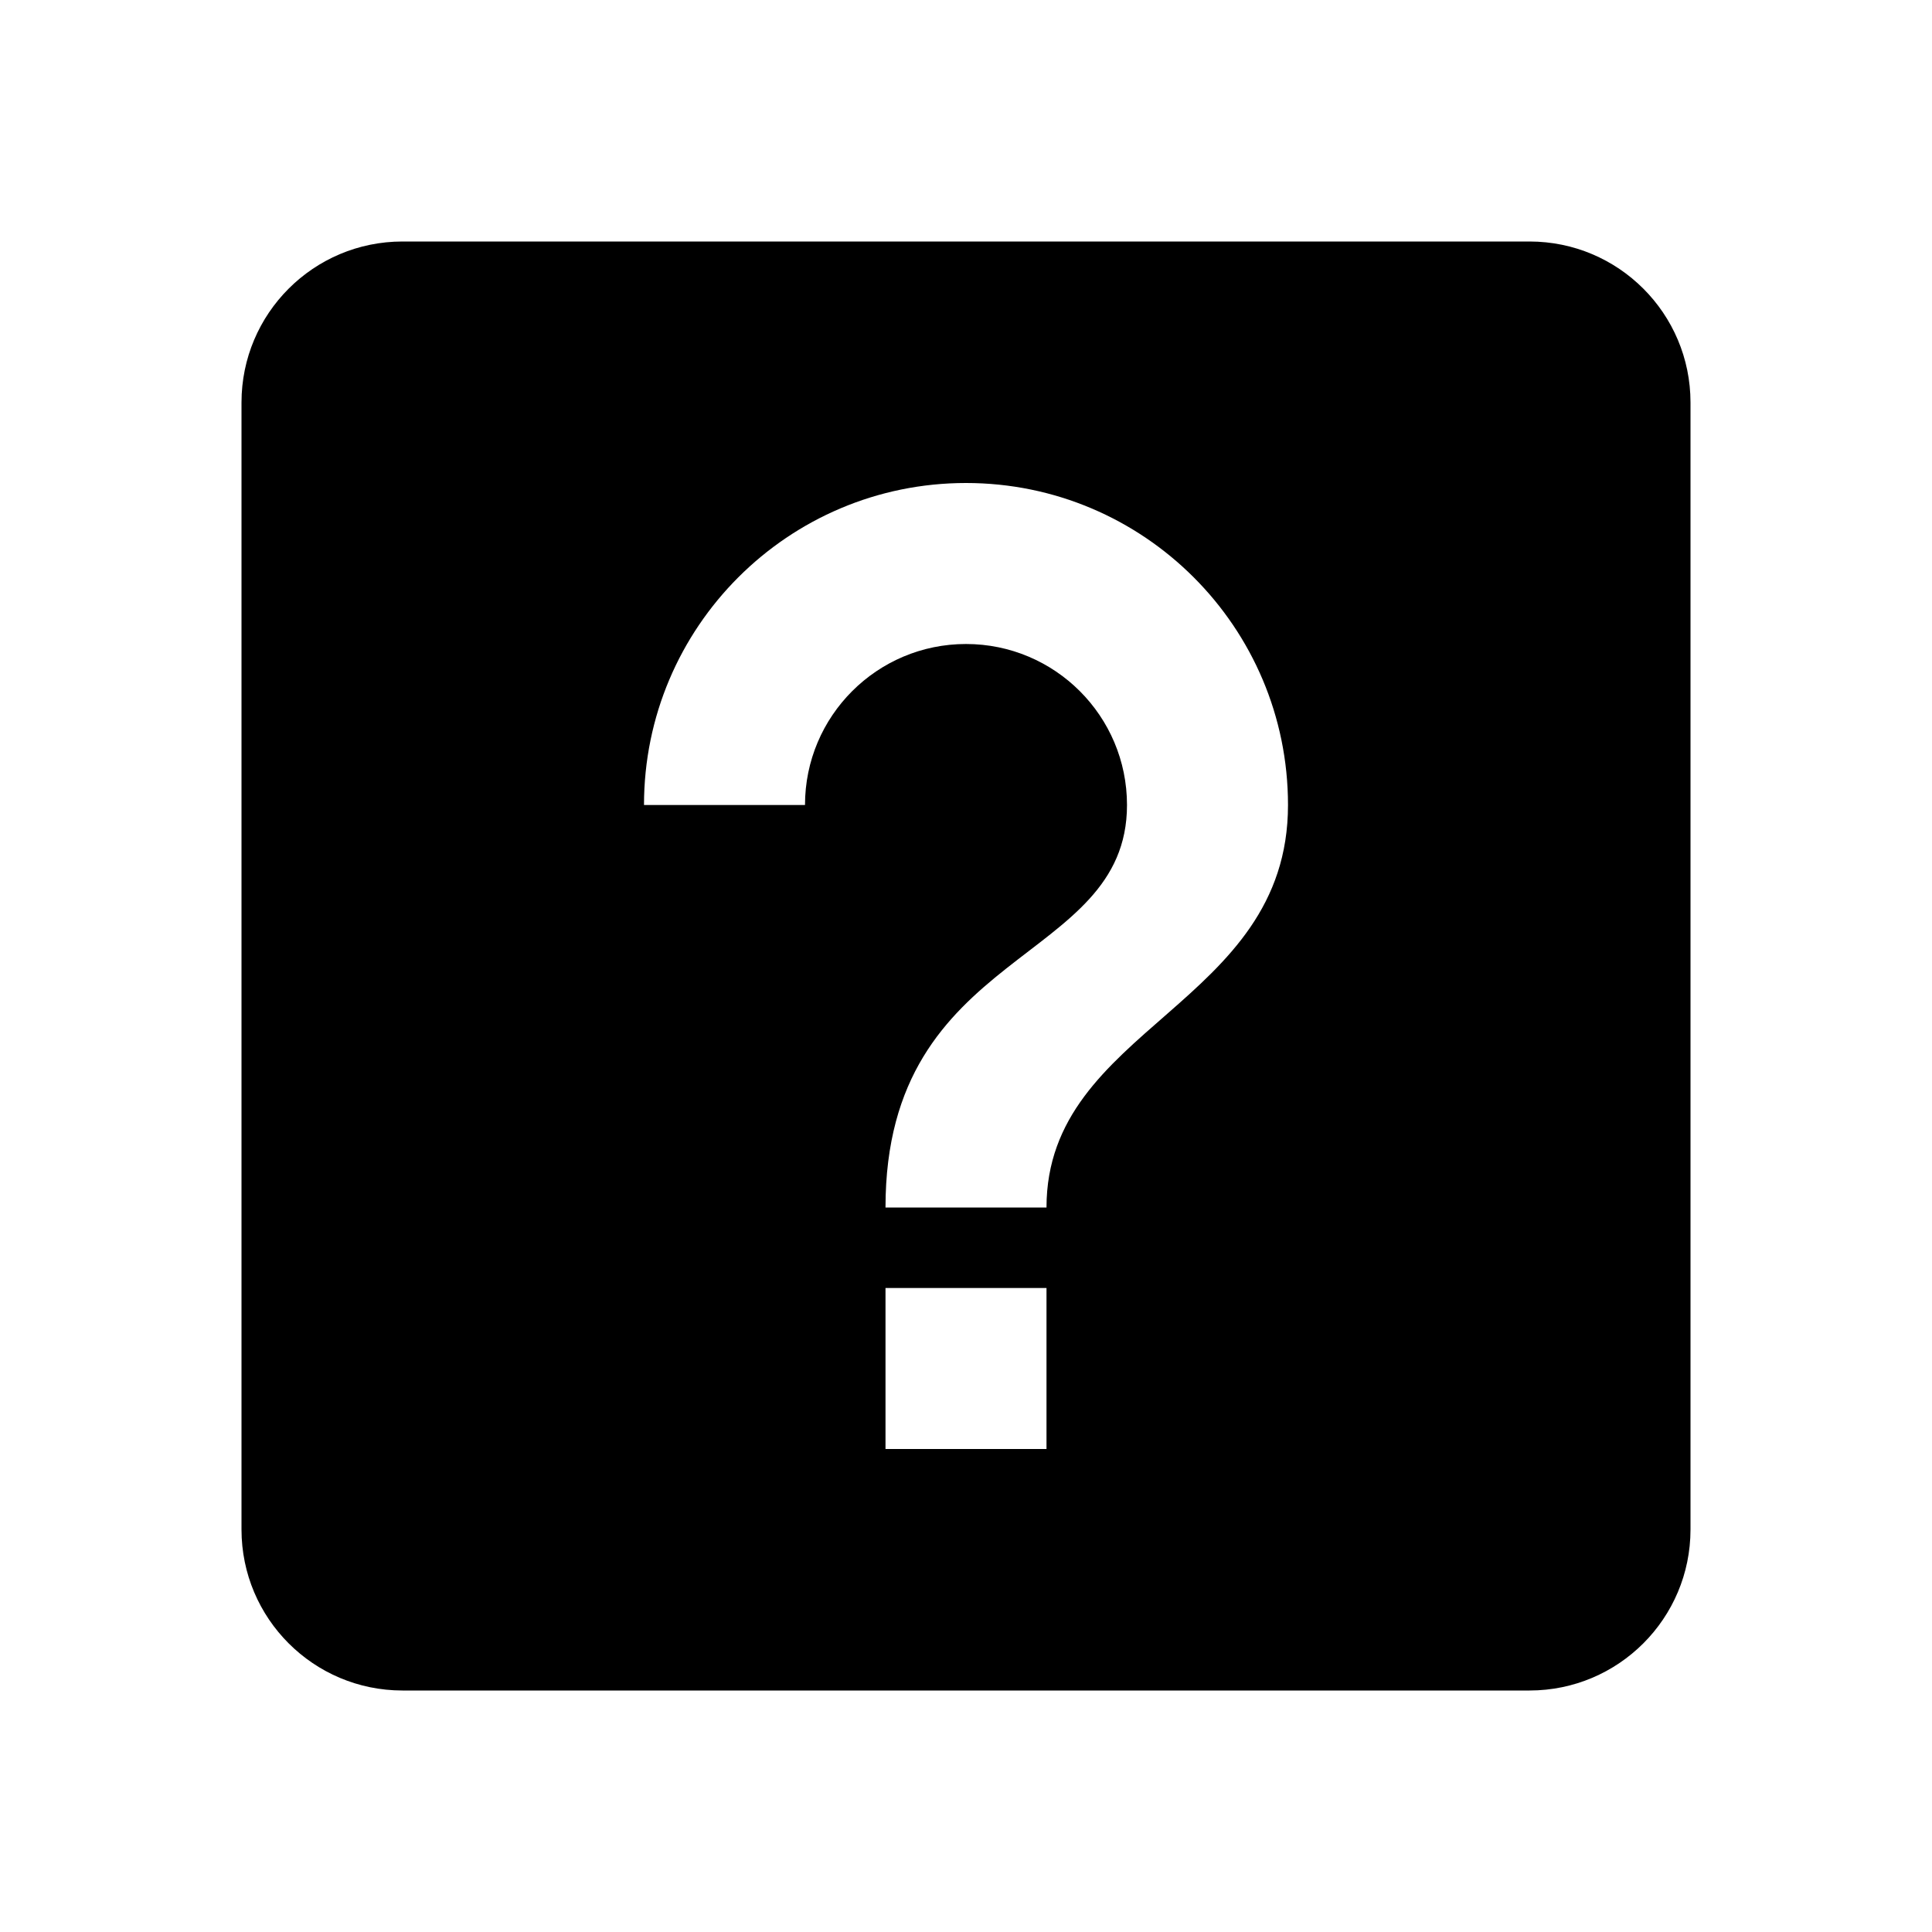
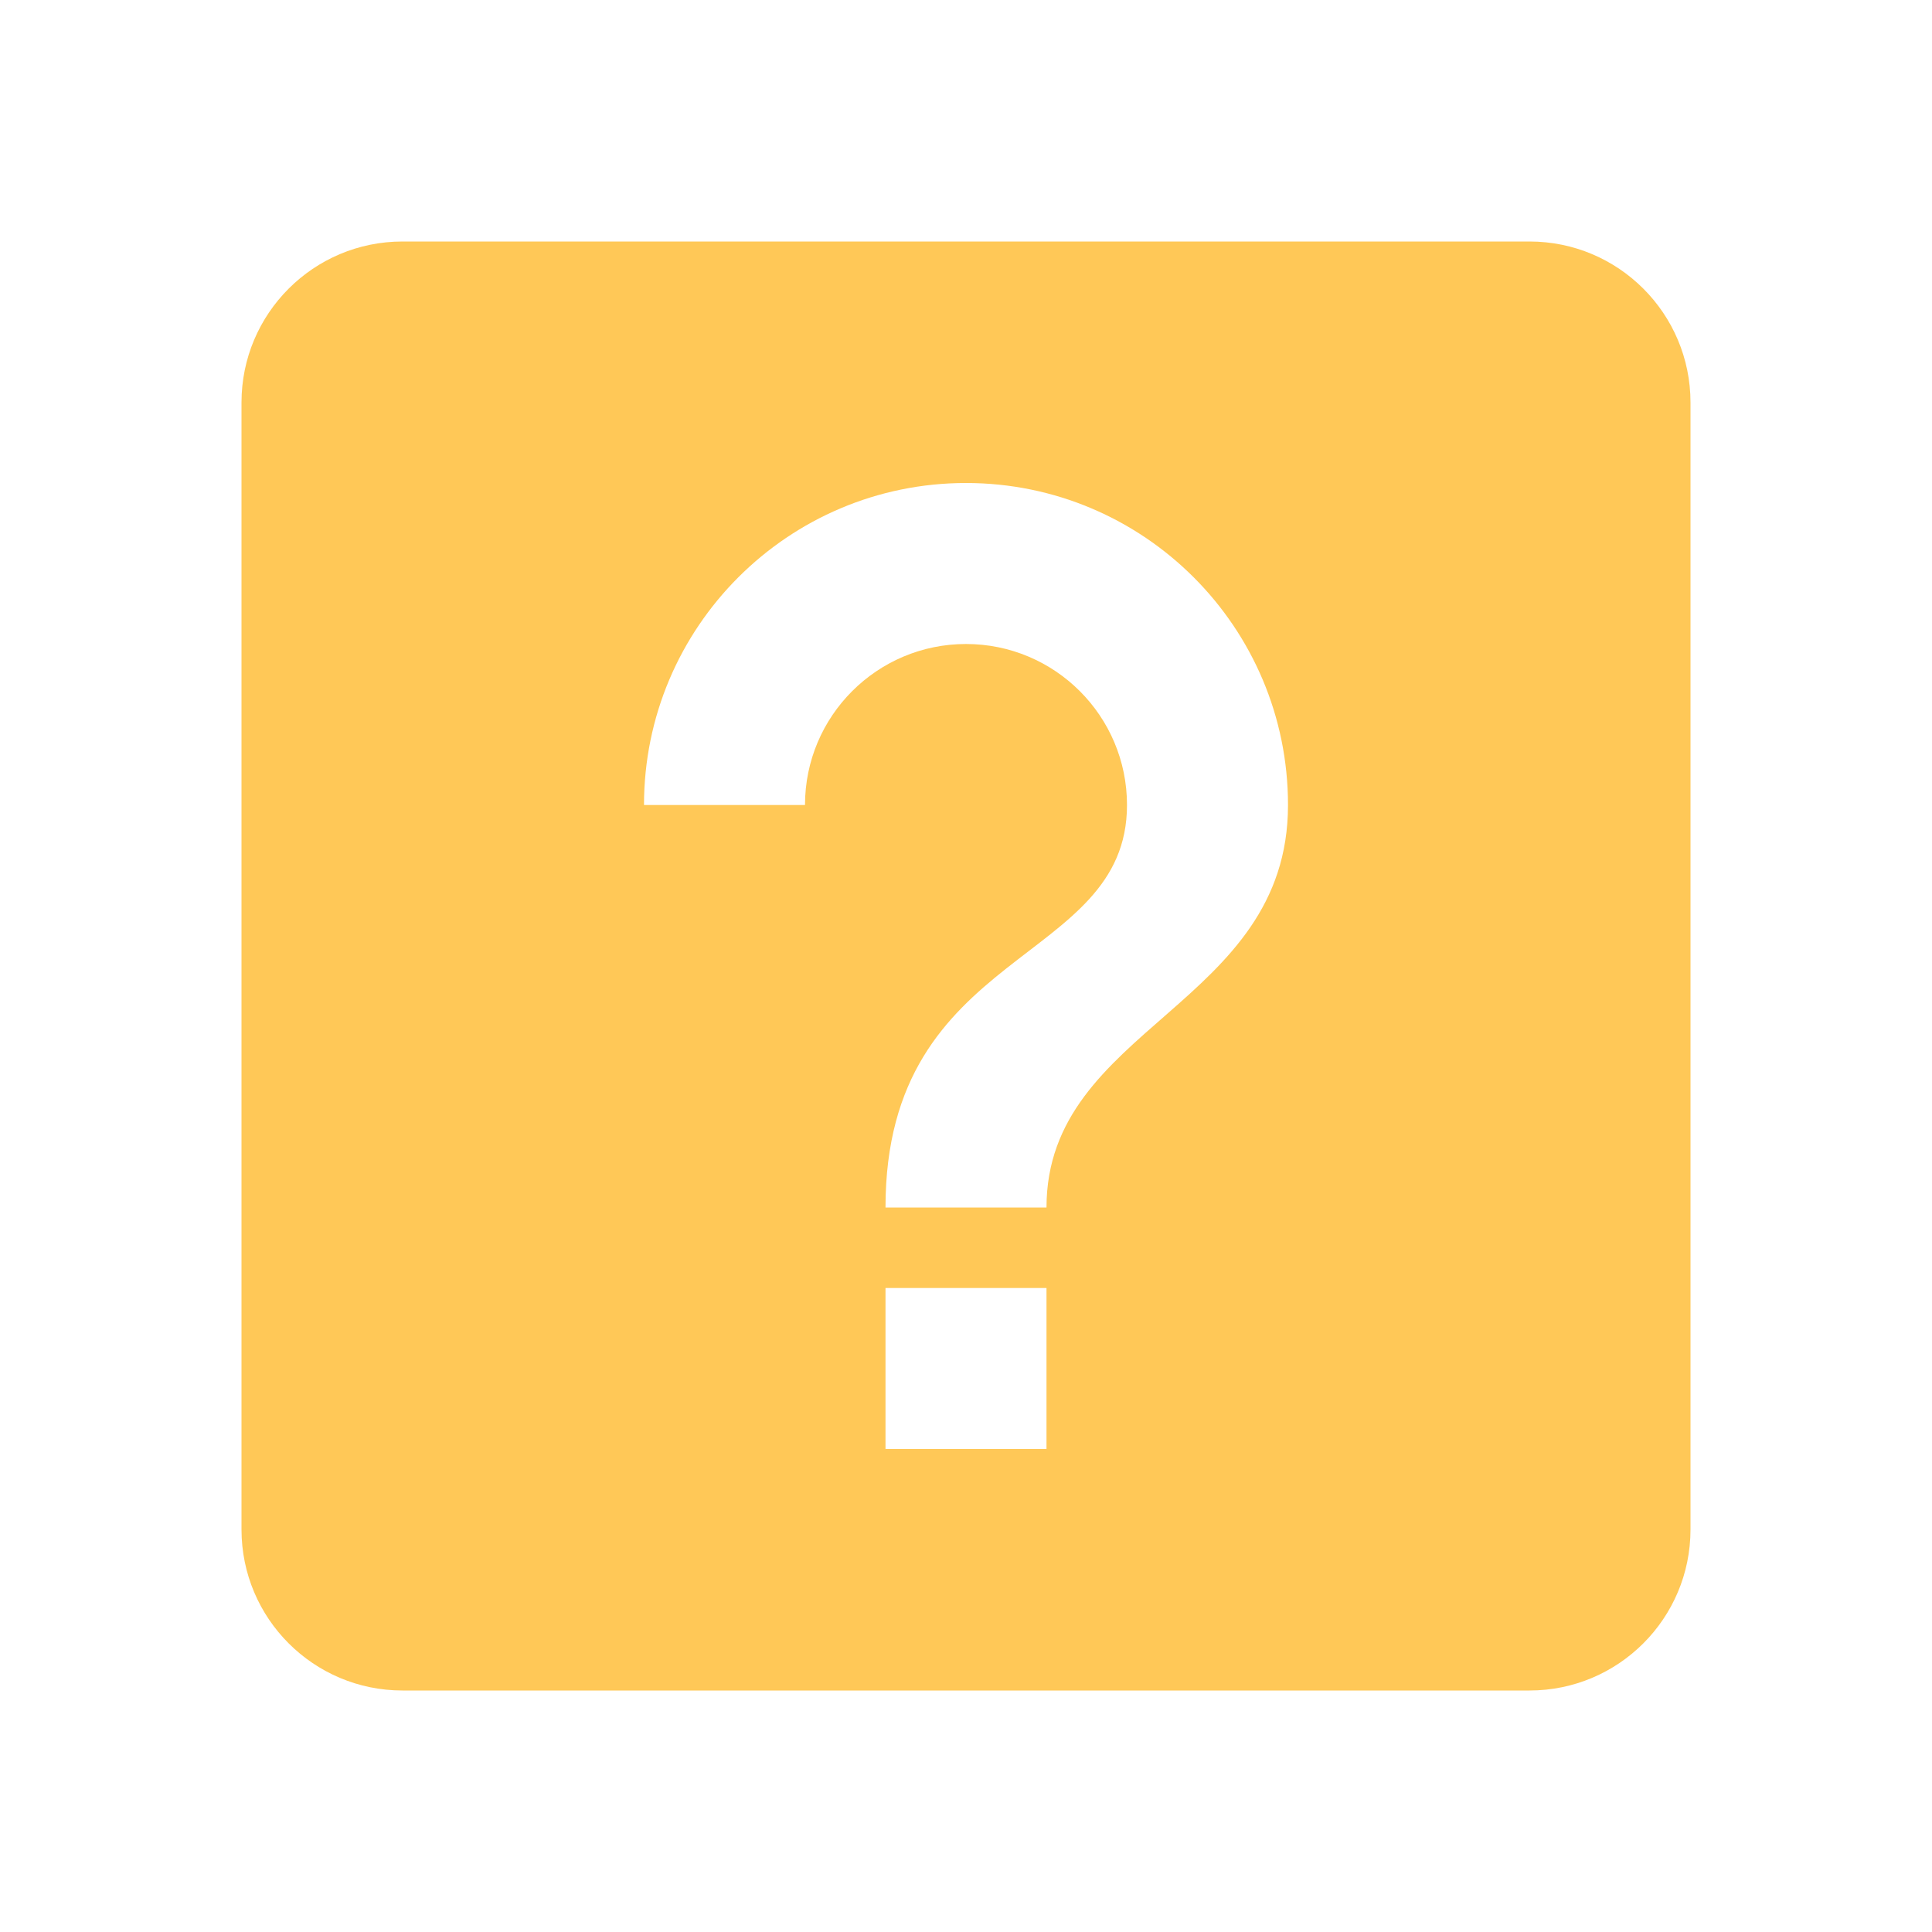
<svg xmlns="http://www.w3.org/2000/svg" viewBox="0 0 24 24">
-   <path d="M11,18H13V16H11V18M12,6A4,4 0 0,0 8,10H10A2,2 0 0,1 12,8A2,2 0 0,1 14,10C14,12 11,11.75 11,15H13C13,12.75 16,12.5 16,10A4,4 0 0,0 12,6M5,3H19A2,2 0 0,1 21,5V19A2,2 0 0,1 19,21H5A2,2 0 0,1 3,19V5A2,2 0 0,1 5,3Z" />
+   <path d="M11,18H13V16H11V18M12,6A4,4 0 0,0 8,10H10A2,2 0 0,1 12,8A2,2 0 0,1 14,10C14,12 11,11.75 11,15H13C13,12.75 16,12.5 16,10A4,4 0 0,0 12,6M5,3H19A2,2 0 0,1 21,5V19A2,2 0 0,1 19,21H5A2,2 0 0,1 3,19V5A2,2 0 0,1 5,3Z" fill="#FFC857" />
</svg>
